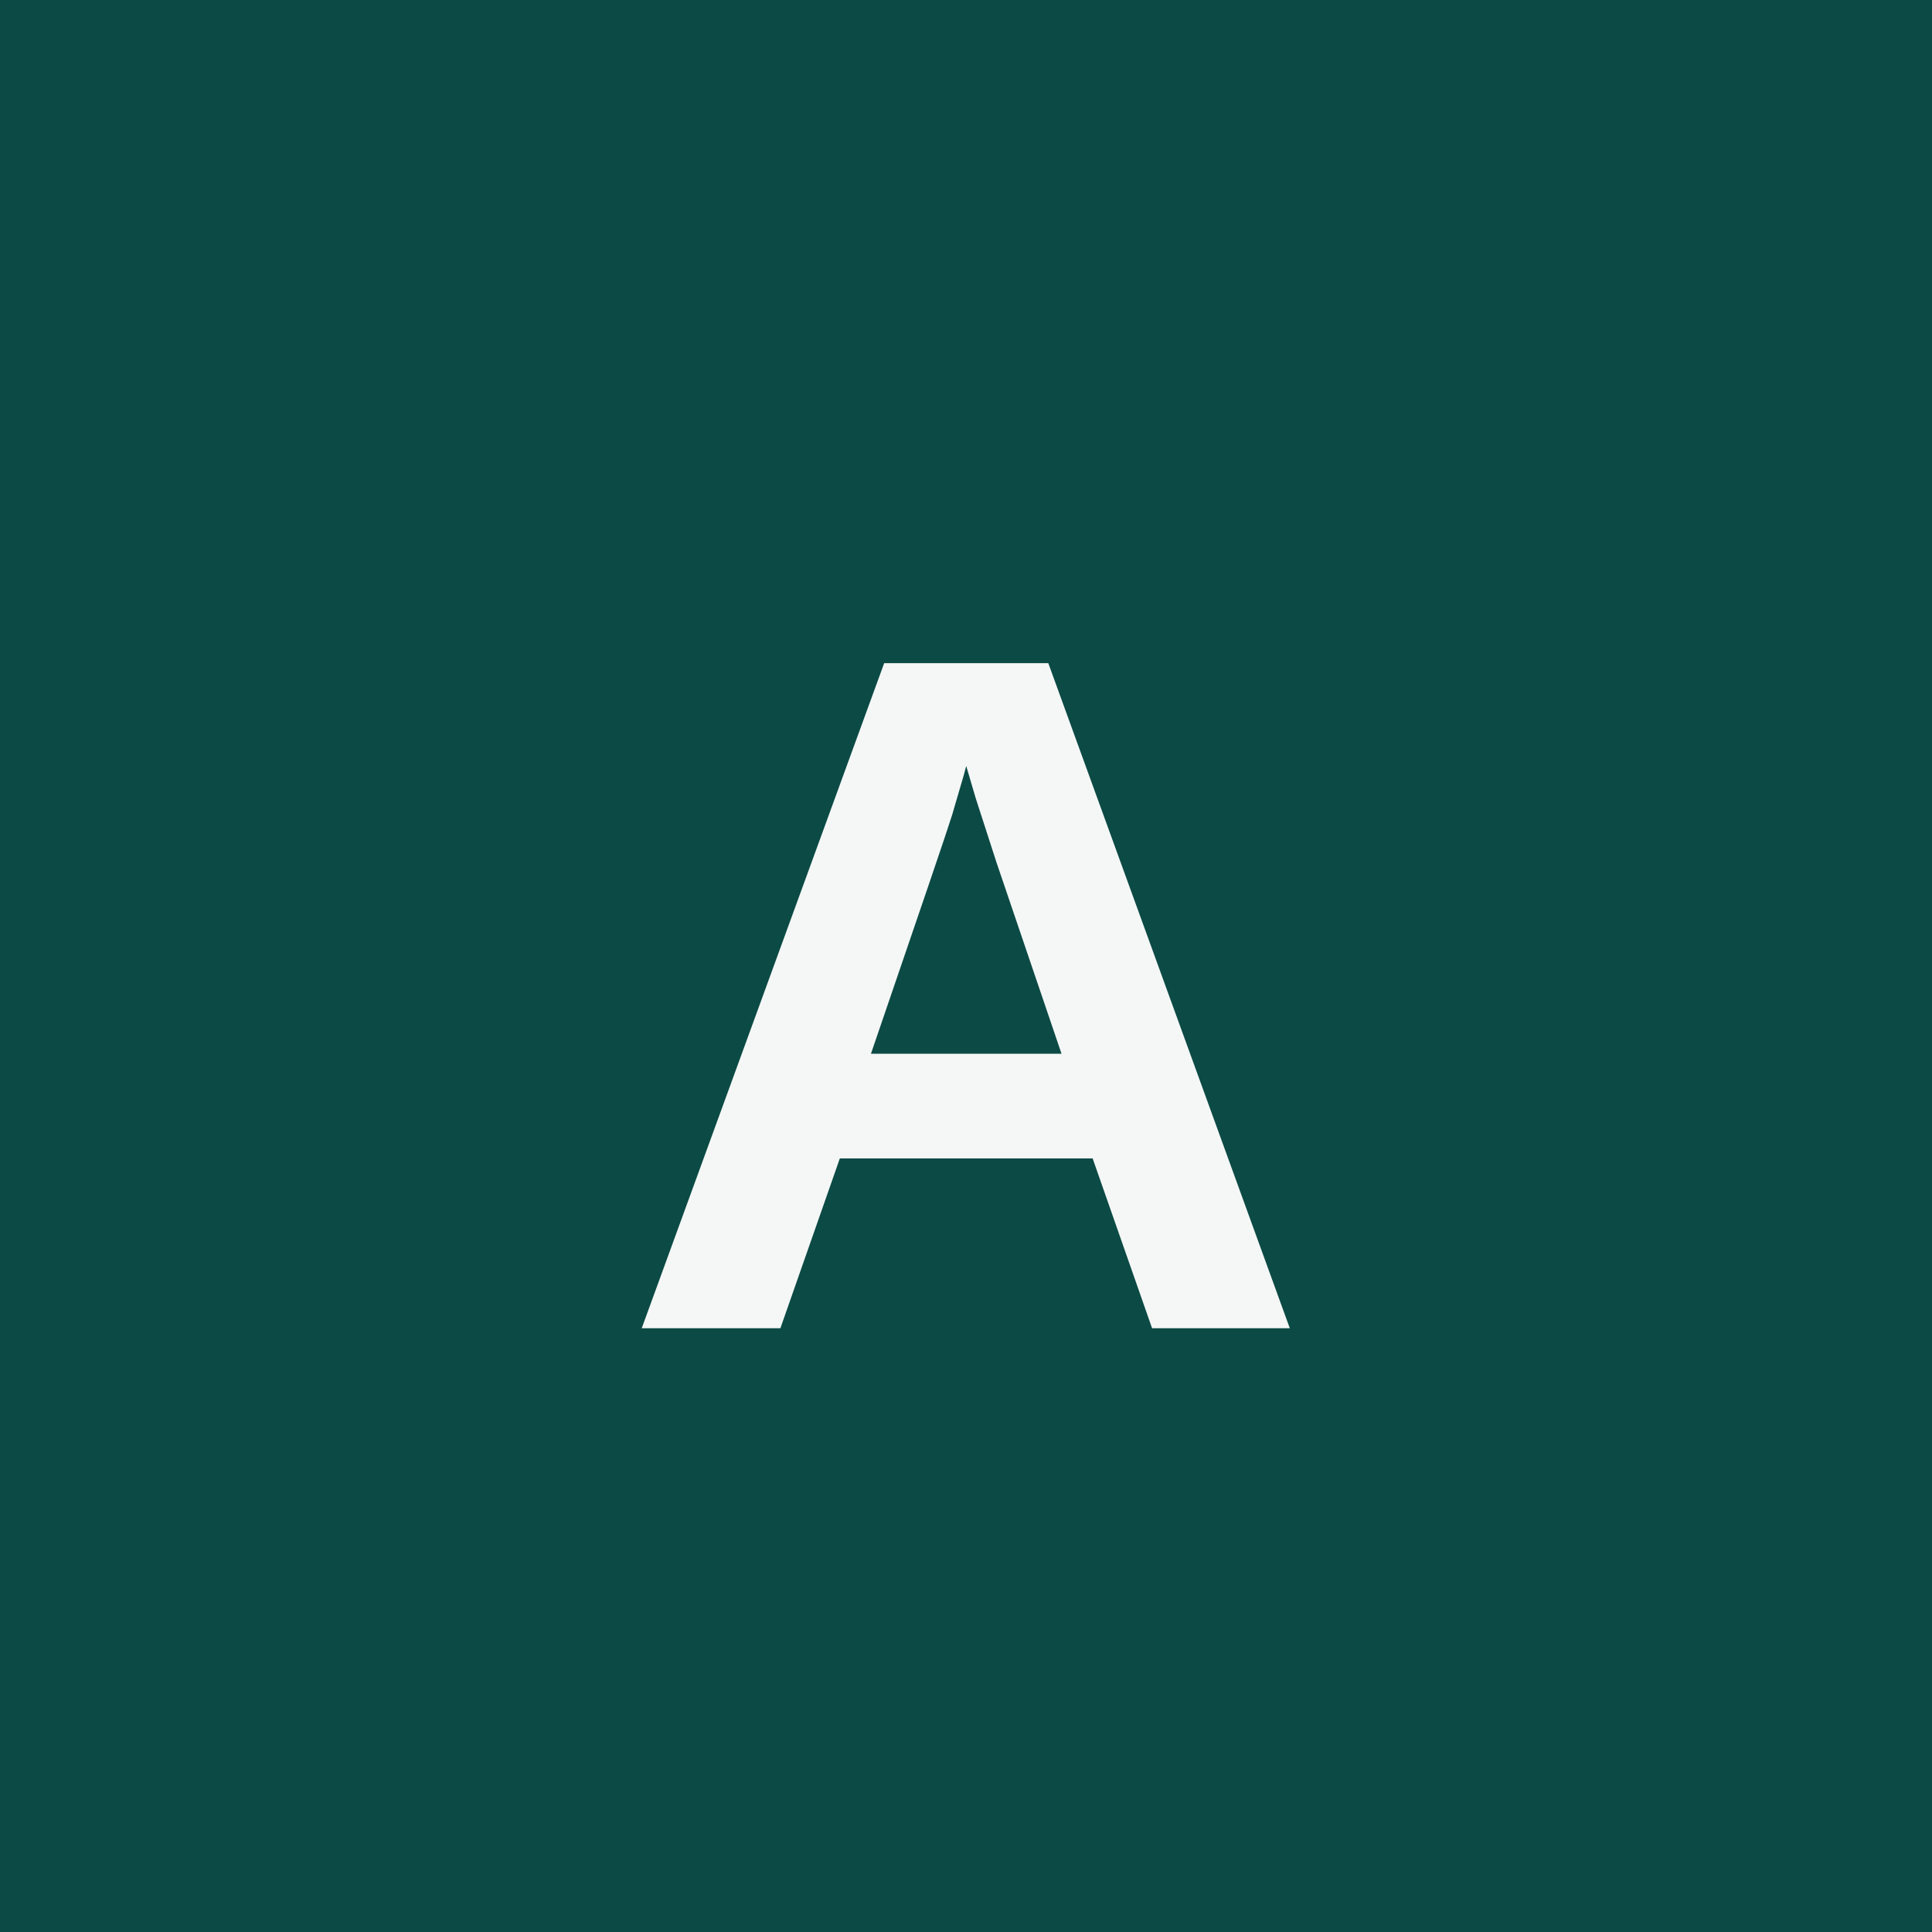
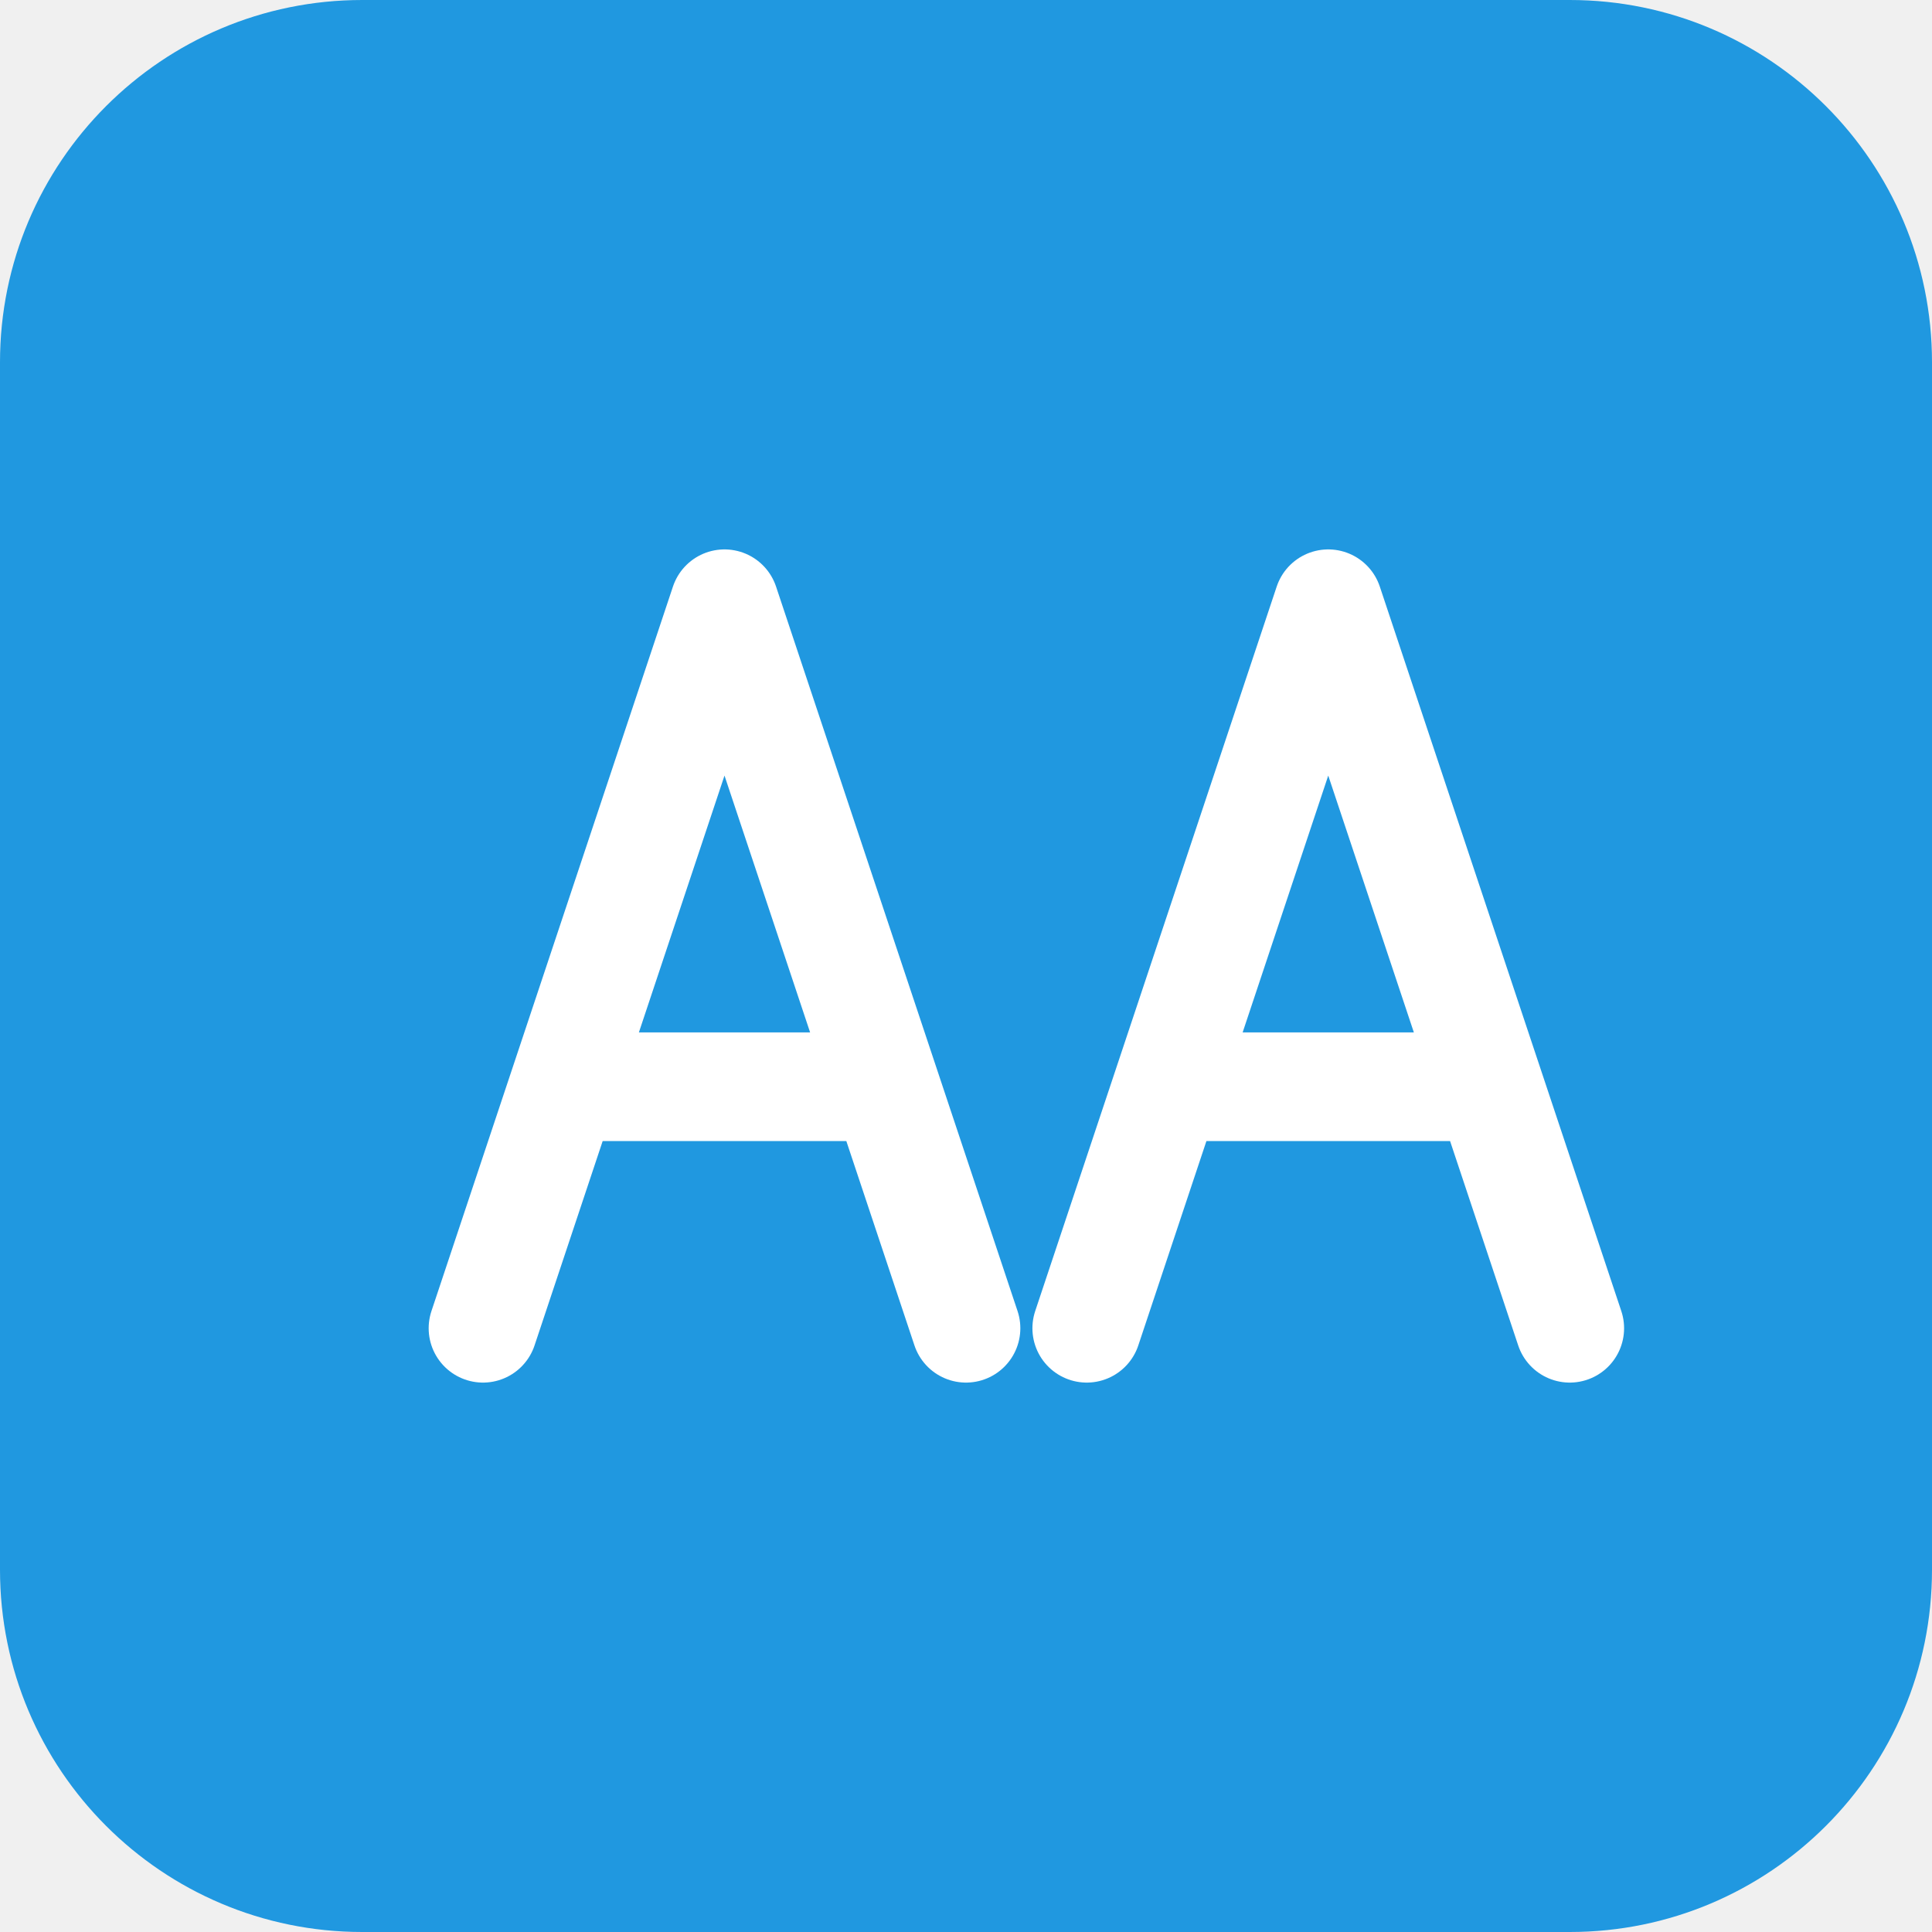
<svg xmlns="http://www.w3.org/2000/svg" width="32" height="32" viewBox="0 0 32 32">
-   <rect width="32" height="32" fill="#0c4a45" />
-   <text x="16" y="22" fill="#f4f7f6" font-family="Arial, Helvetica, sans-serif" font-size="16" font-weight="700" text-anchor="middle">A</text>
+   <rect width="32" height="32" rx="6" fill="#2098e0" />
+   <path d="M8 22 L12 10 L16 22 M9.5 18h5 M18 22 L22 10 L26 22 M19.5 18h5" fill="none" stroke="#ffffff" stroke-width="1.8" stroke-linecap="round" stroke-linejoin="round" />
</svg>
